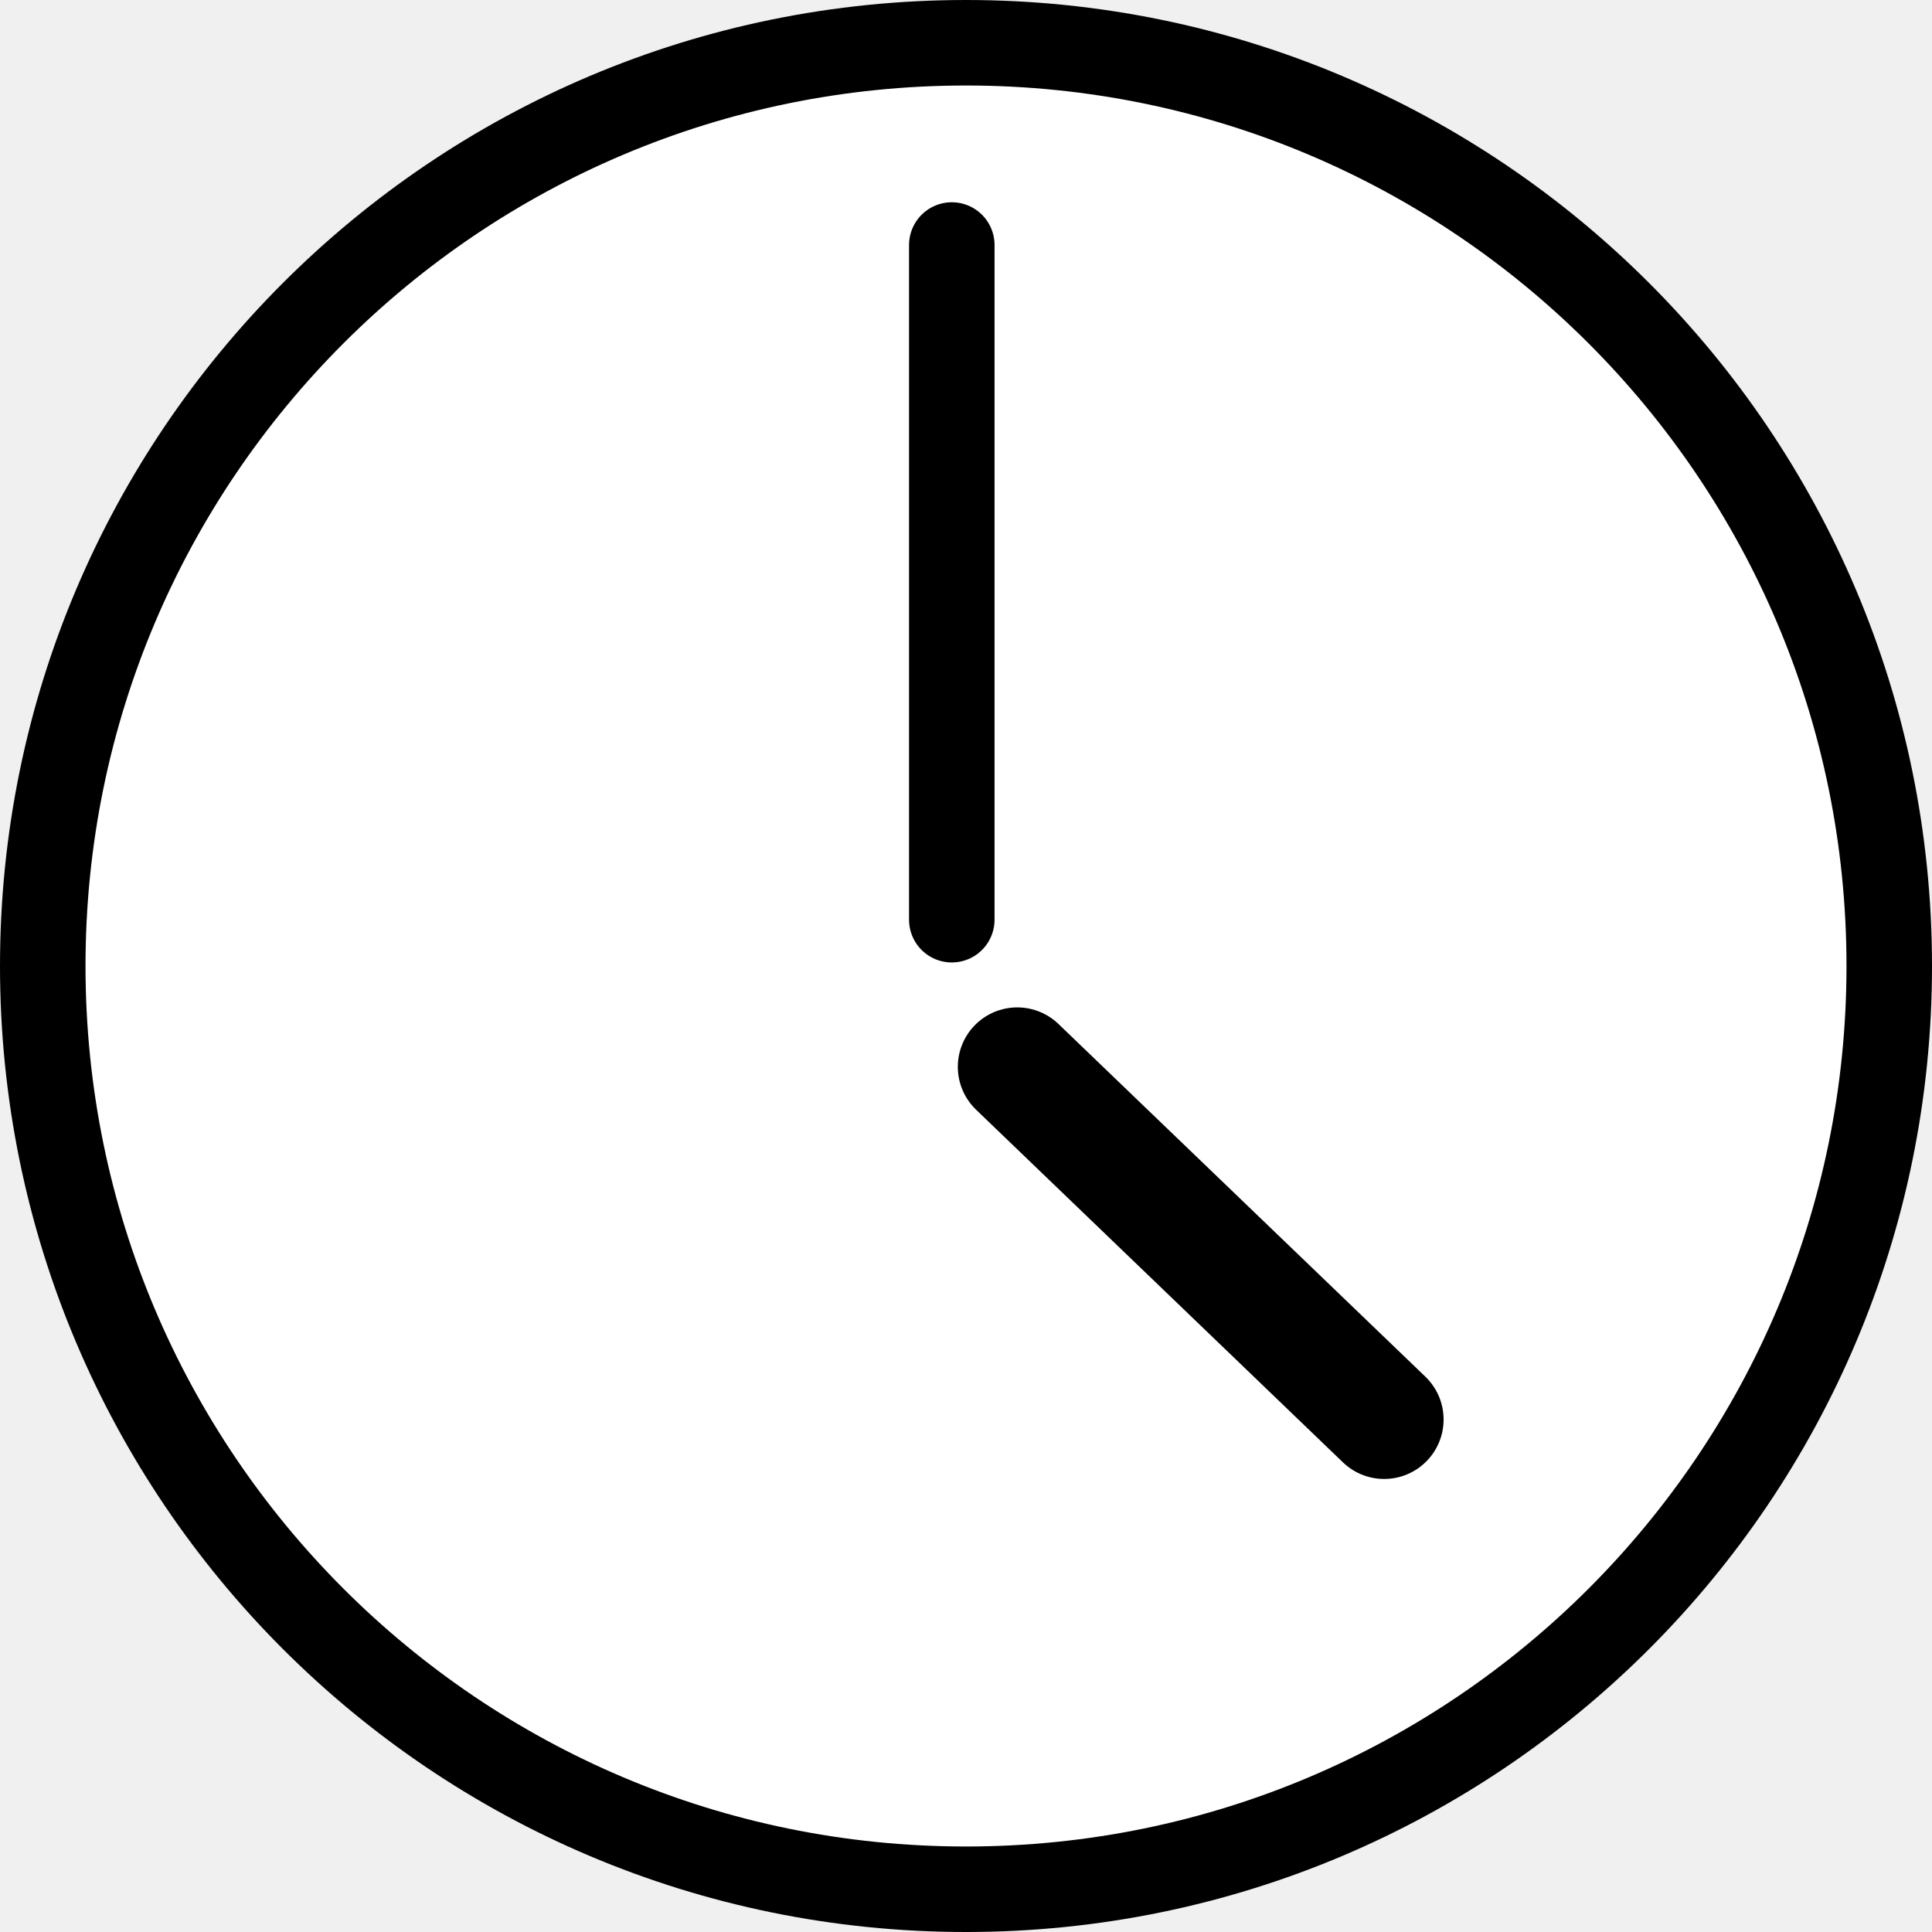
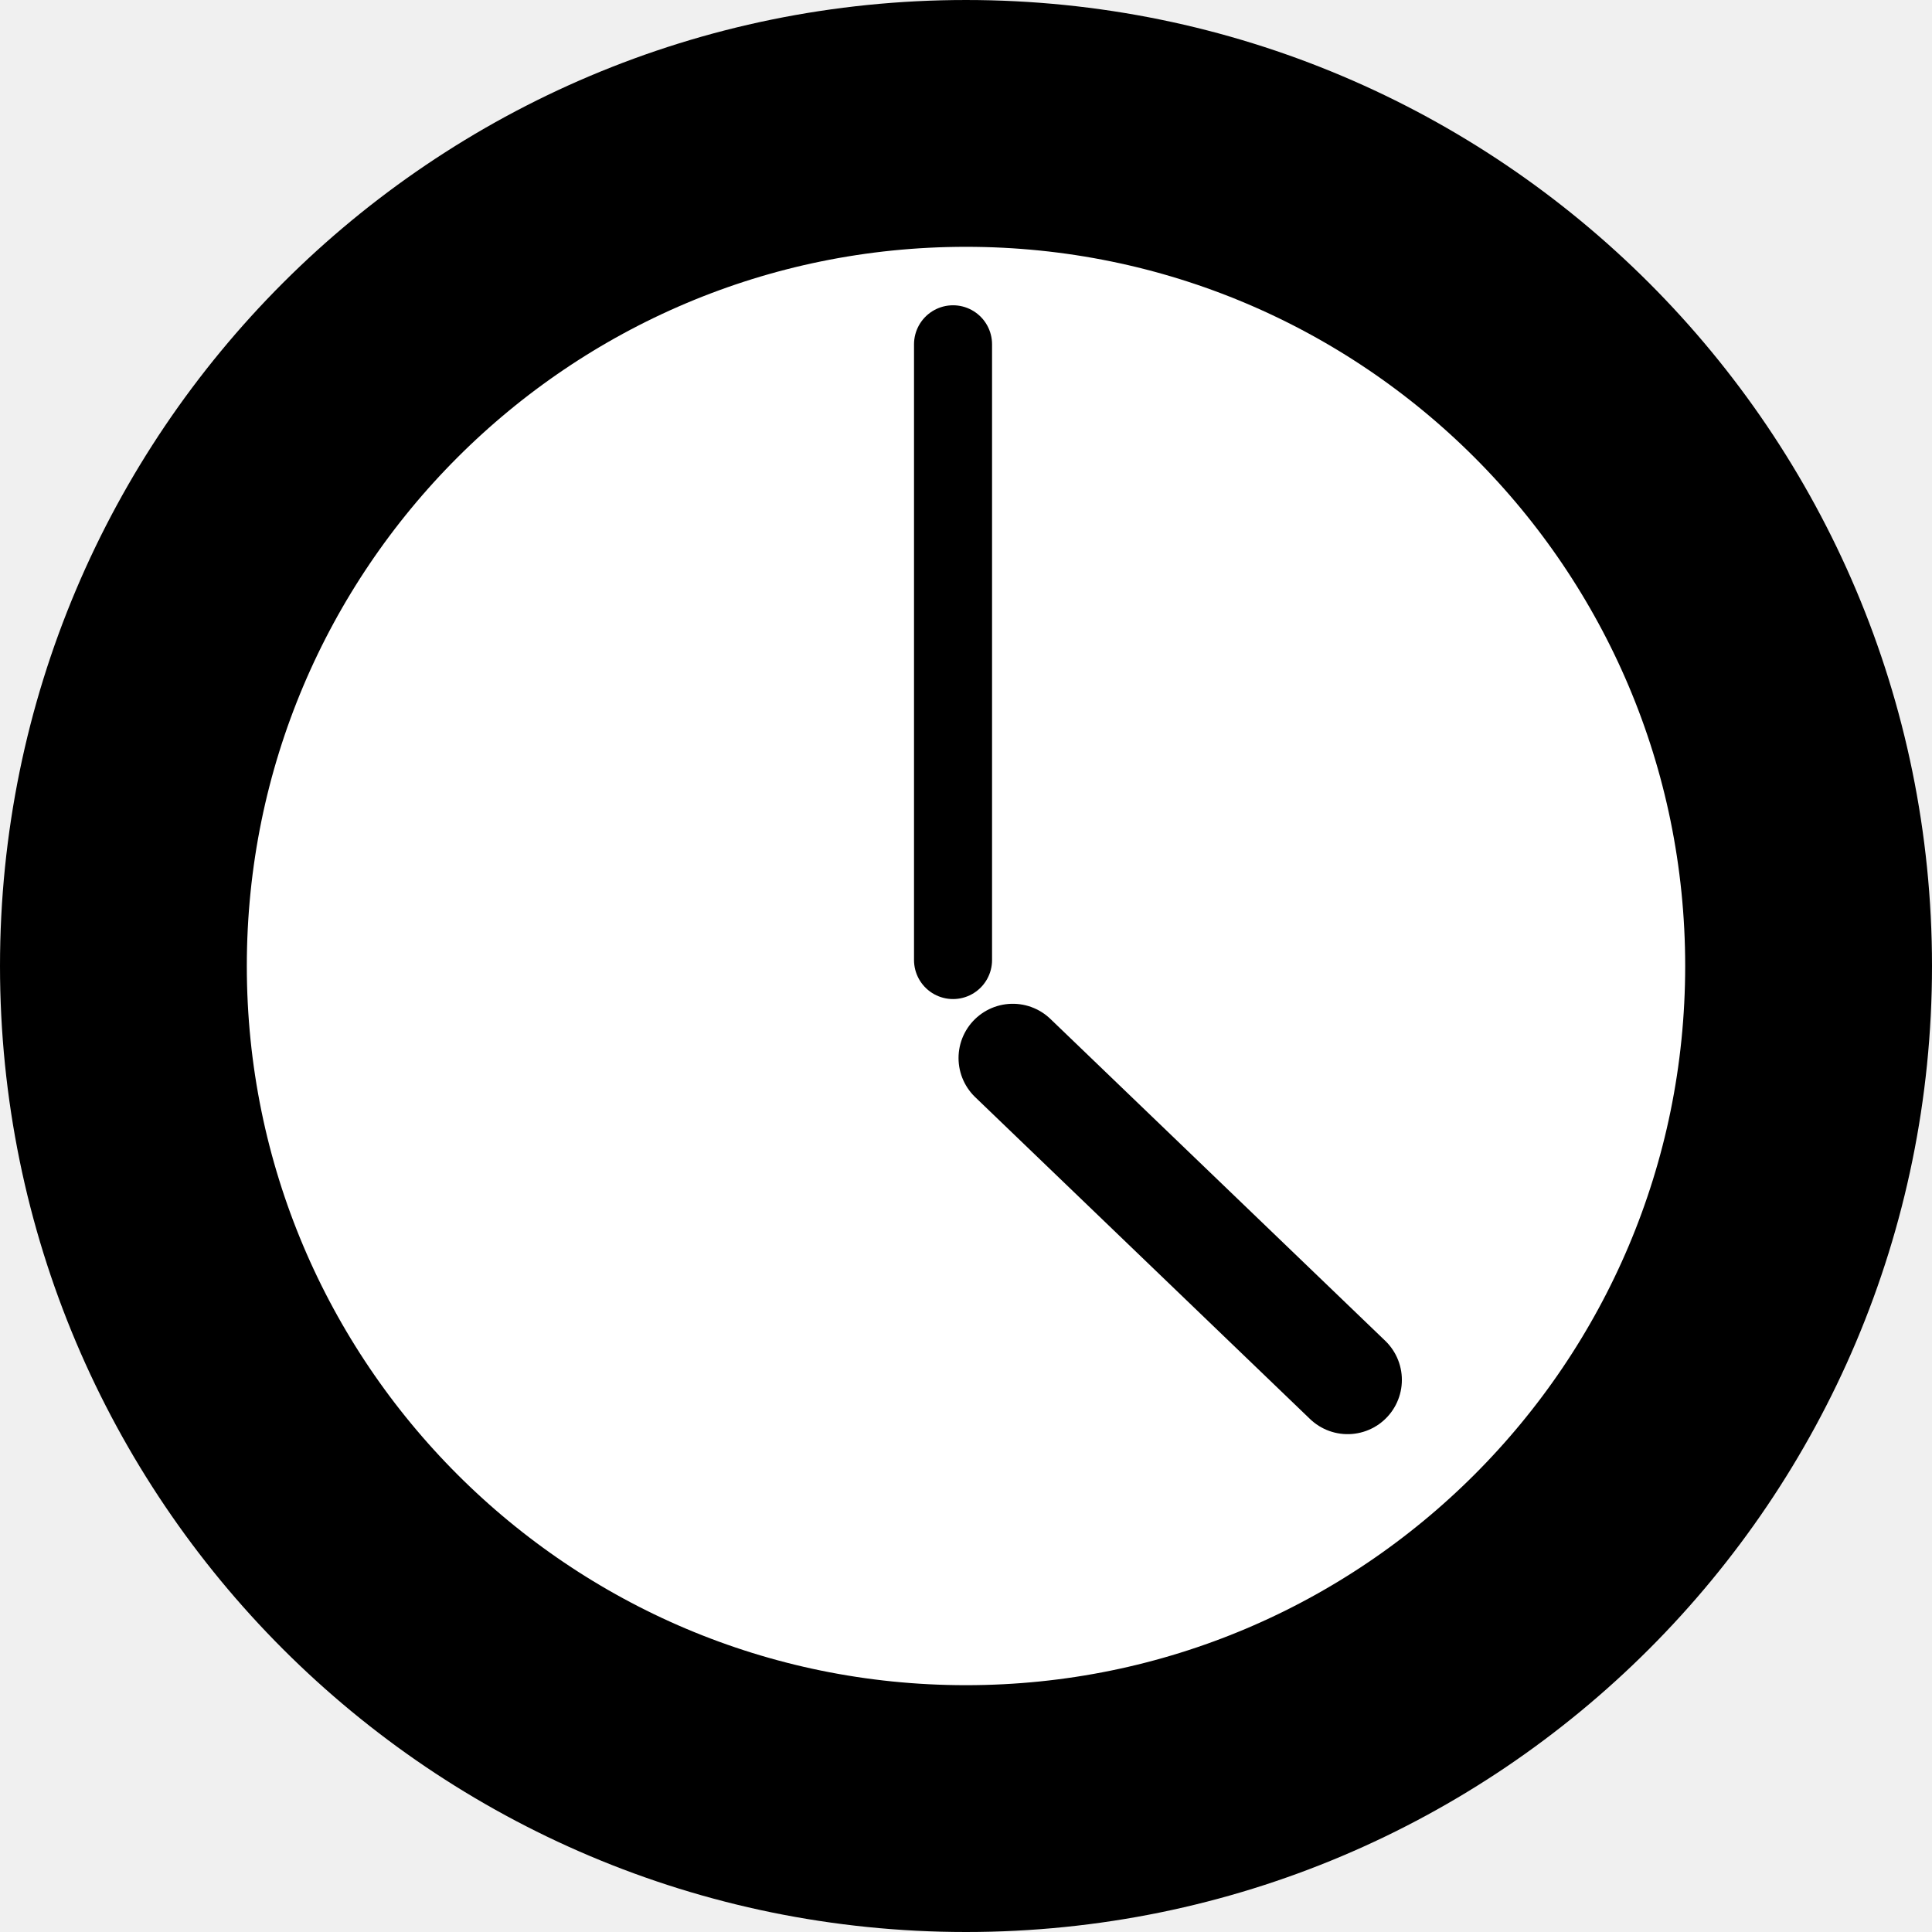
- <svg xmlns="http://www.w3.org/2000/svg" width="194.314" height="194.314" id="svg5772" version="1.1">
+ <svg xmlns="http://www.w3.org/2000/svg" width="212.914" height="212.914" id="svg5772" version="1.1">
  <defs id="defs5774" />
-   <g id="layer1" transform="translate(-134.8429,-432.505)">
-     <path style="fill:#ffffff;stroke:#000000;stroke-width:8.6;stroke-linejoin:round;stroke-miterlimit:4;stroke-opacity:1;stroke-dasharray:none" id="path5780" d="m 322.857,549.505 c 0,51.284 -41.574,92.857 -92.857,92.857 -51.284,0 -92.857,-41.574 -92.857,-92.857 0,-51.284 41.574,-92.857 92.857,-92.857 51.284,0 92.857,41.574 92.857,92.857 z" transform="translate(2,-19.84288)" />
-     <path style="fill:none;stroke:#000000;stroke-width:8.6;stroke-linecap:round;stroke-linejoin:miter;stroke-miterlimit:4;stroke-opacity:1;stroke-dasharray:none" d="m 230.571,457.148 0,67.857" id="path6290" />
+   <g id="layer1" transform="translate(-125.5429,-423.205)">
+     <path style="fill:#ffffff;stroke:#000000;stroke-width:27.2;stroke-linejoin:round;stroke-miterlimit:4;stroke-opacity:1;stroke-dasharray:none" id="path5780" d="m 322.857,549.505 c 0,51.284 -41.574,92.857 -92.857,92.857 -51.284,0 -92.857,-41.574 -92.857,-92.857 0,-51.284 41.574,-92.857 92.857,-92.857 51.284,0 92.857,41.574 92.857,92.857 z" transform="translate(2,-19.84288)" />
+     <path style="fill:none;stroke:#000000;stroke-width:8.6;stroke-linecap:round;stroke-linejoin:miter;stroke-miterlimit:4;stroke-opacity:1;stroke-dasharray:none" d="m 230.571,461.148 0,67.857" id="path6290" />
    <path style="fill:none;stroke:#000000;stroke-width:11.958;stroke-linecap:round;stroke-linejoin:round;stroke-miterlimit:4;stroke-opacity:1;stroke-dasharray:none" d="m 237.156,539.804 36.9,35.471" id="path6292" />
  </g>
-   <g id="layer3" style="display:none" transform="translate(-134.8429,-432.505)">
+   <g id="layer3" style="display:none" transform="translate(-125.5429,-423.205)">
    <path style="fill:none;stroke:#ff0000;stroke-width:1px;stroke-linecap:butt;stroke-linejoin:miter;stroke-opacity:1" d="m 126.786,533.662 231.071,0" id="path6296" />
    <path style="fill:#ff0000;stroke:#ff0000;stroke-width:1px;stroke-linecap:butt;stroke-linejoin:miter;stroke-opacity:1" d="m 230,423.791 0,221.786" id="path6298" />
  </g>
</svg>
